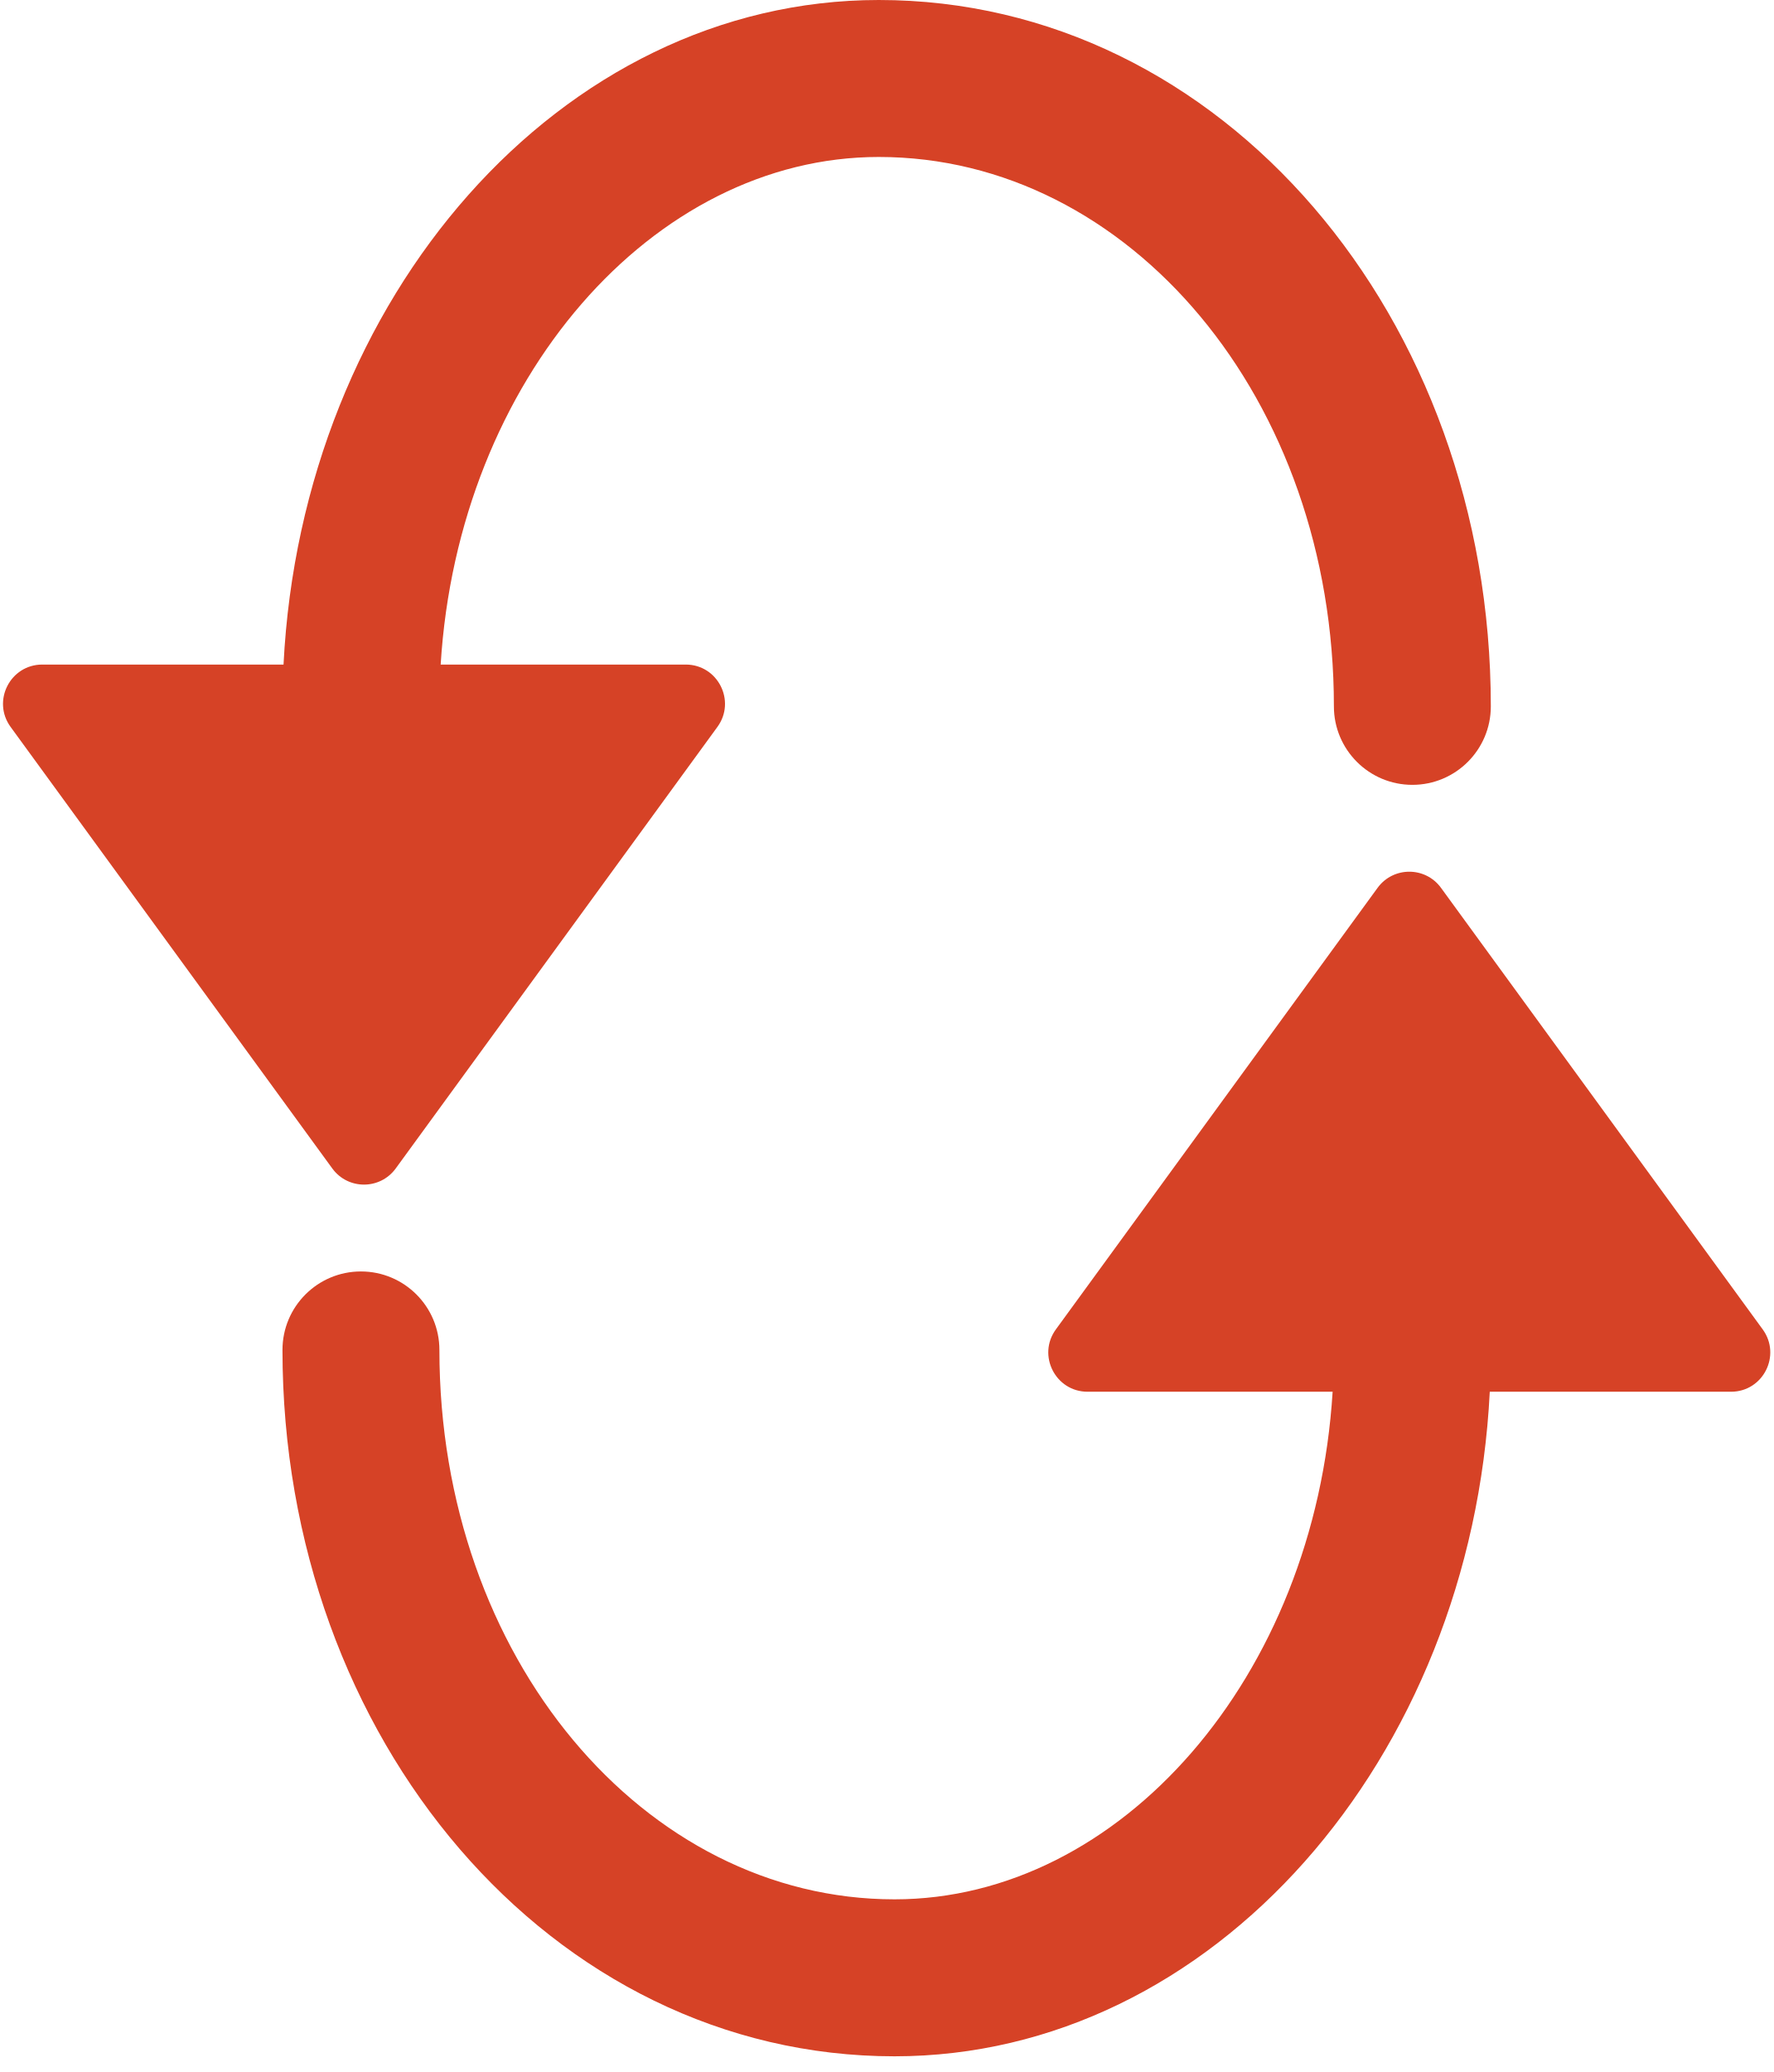
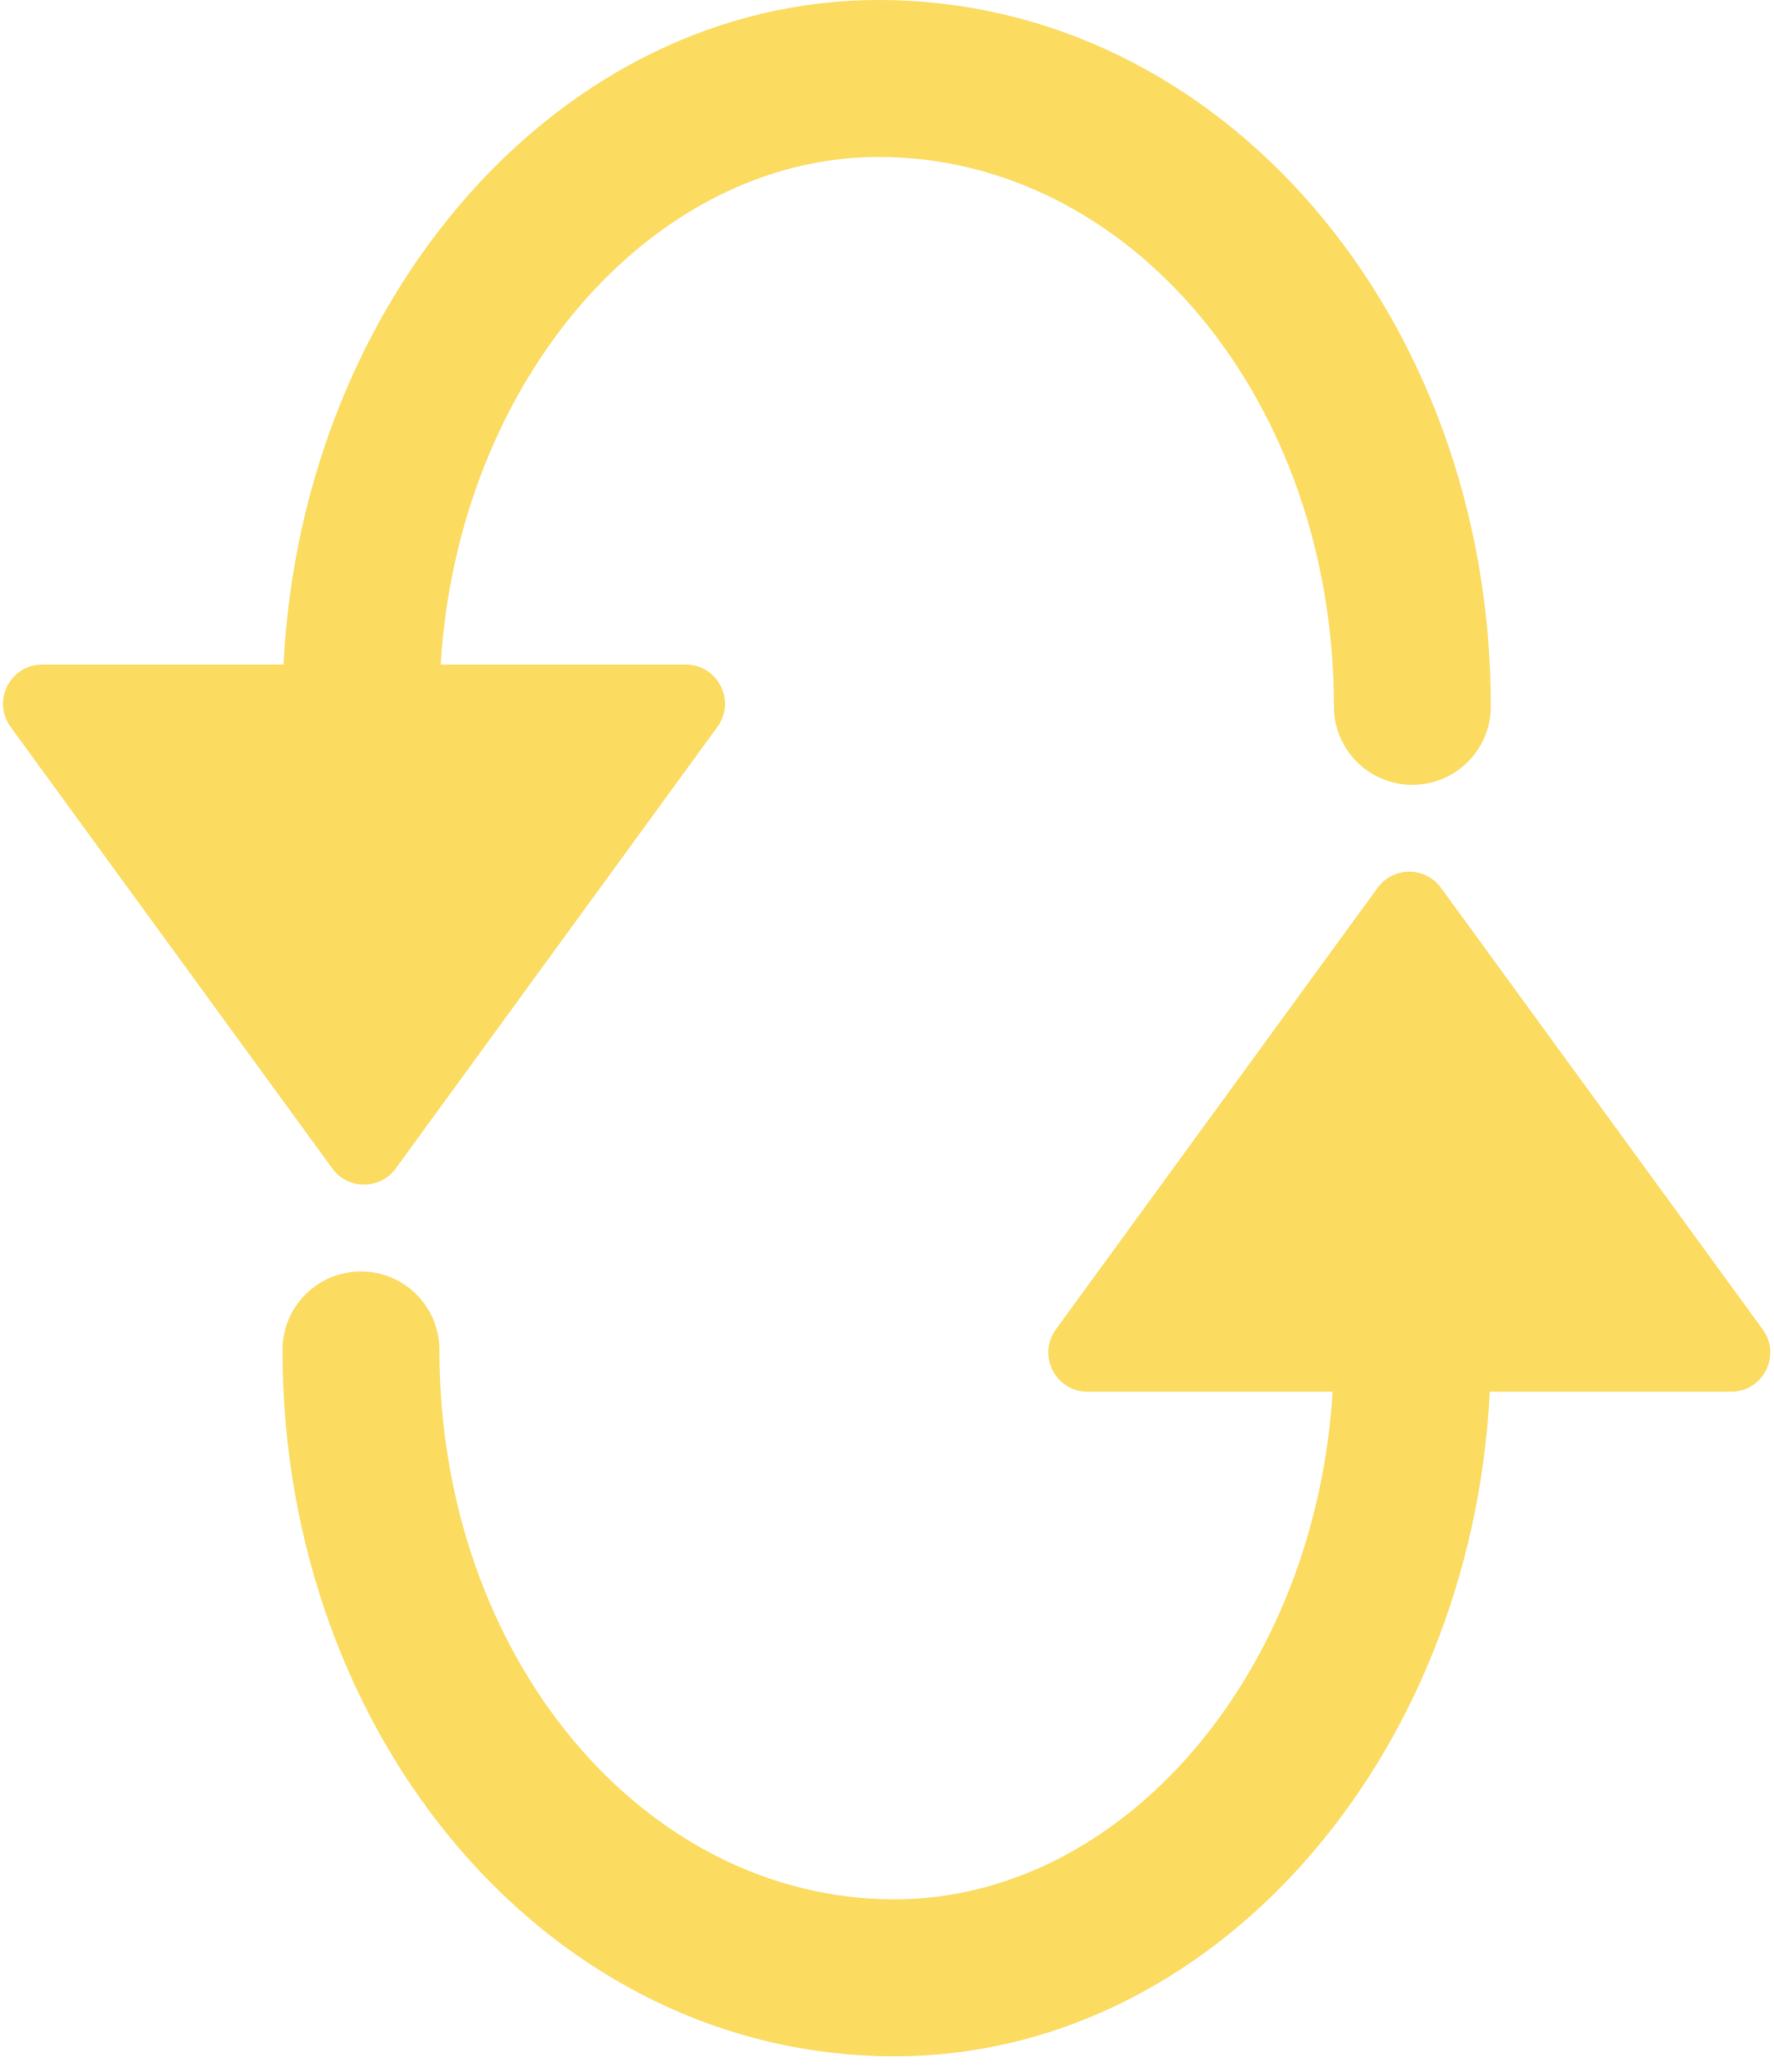
<svg xmlns="http://www.w3.org/2000/svg" width="113" height="132" viewBox="0 0 113 132">
-   <g fill="#D64226">
+   <g fill="#fbdb60">
    <path d="M42.337,76.933 L42.337,92.305 C42.337,94.349 44.657,95.529 46.309,94.325 L74.439,73.825 C75.809,72.827 75.809,70.783 74.439,69.784 L46.309,49.284 C44.657,48.08 42.337,49.26 42.337,51.305 L42.337,66.919 C24.173,65.804 10,53.392 10,39 C10,23.04 25.411,10 45,10 C47.761,10 50,7.761 50,5 C50,2.239 47.761,7.10542736e-15 45,7.10542736e-15 C20.224,7.10542736e-15 0,17.112 0,39 C0,59.303 18.968,75.763 42.337,76.933 Z" transform="rotate(90 47.5 47.5)" />
    <path d="M42.337,76.933 L42.337,92.305 C42.337,94.349 44.657,95.529 46.309,94.325 L74.439,73.825 C75.809,72.827 75.809,70.783 74.439,69.784 L46.309,49.284 C44.657,48.08 42.337,49.26 42.337,51.305 L42.337,66.919 C24.173,65.804 10,53.392 10,39 C10,23.04 25.411,10 45,10 C47.761,10 50,7.761 50,5 C50,2.239 47.761,7.10542736e-15 45,7.10542736e-15 C20.224,7.10542736e-15 0,17.112 0,39 C0,59.303 18.968,75.763 42.337,76.933 Z" transform="rotate(-90 74.5 56.5)" />
  </g>
</svg>
